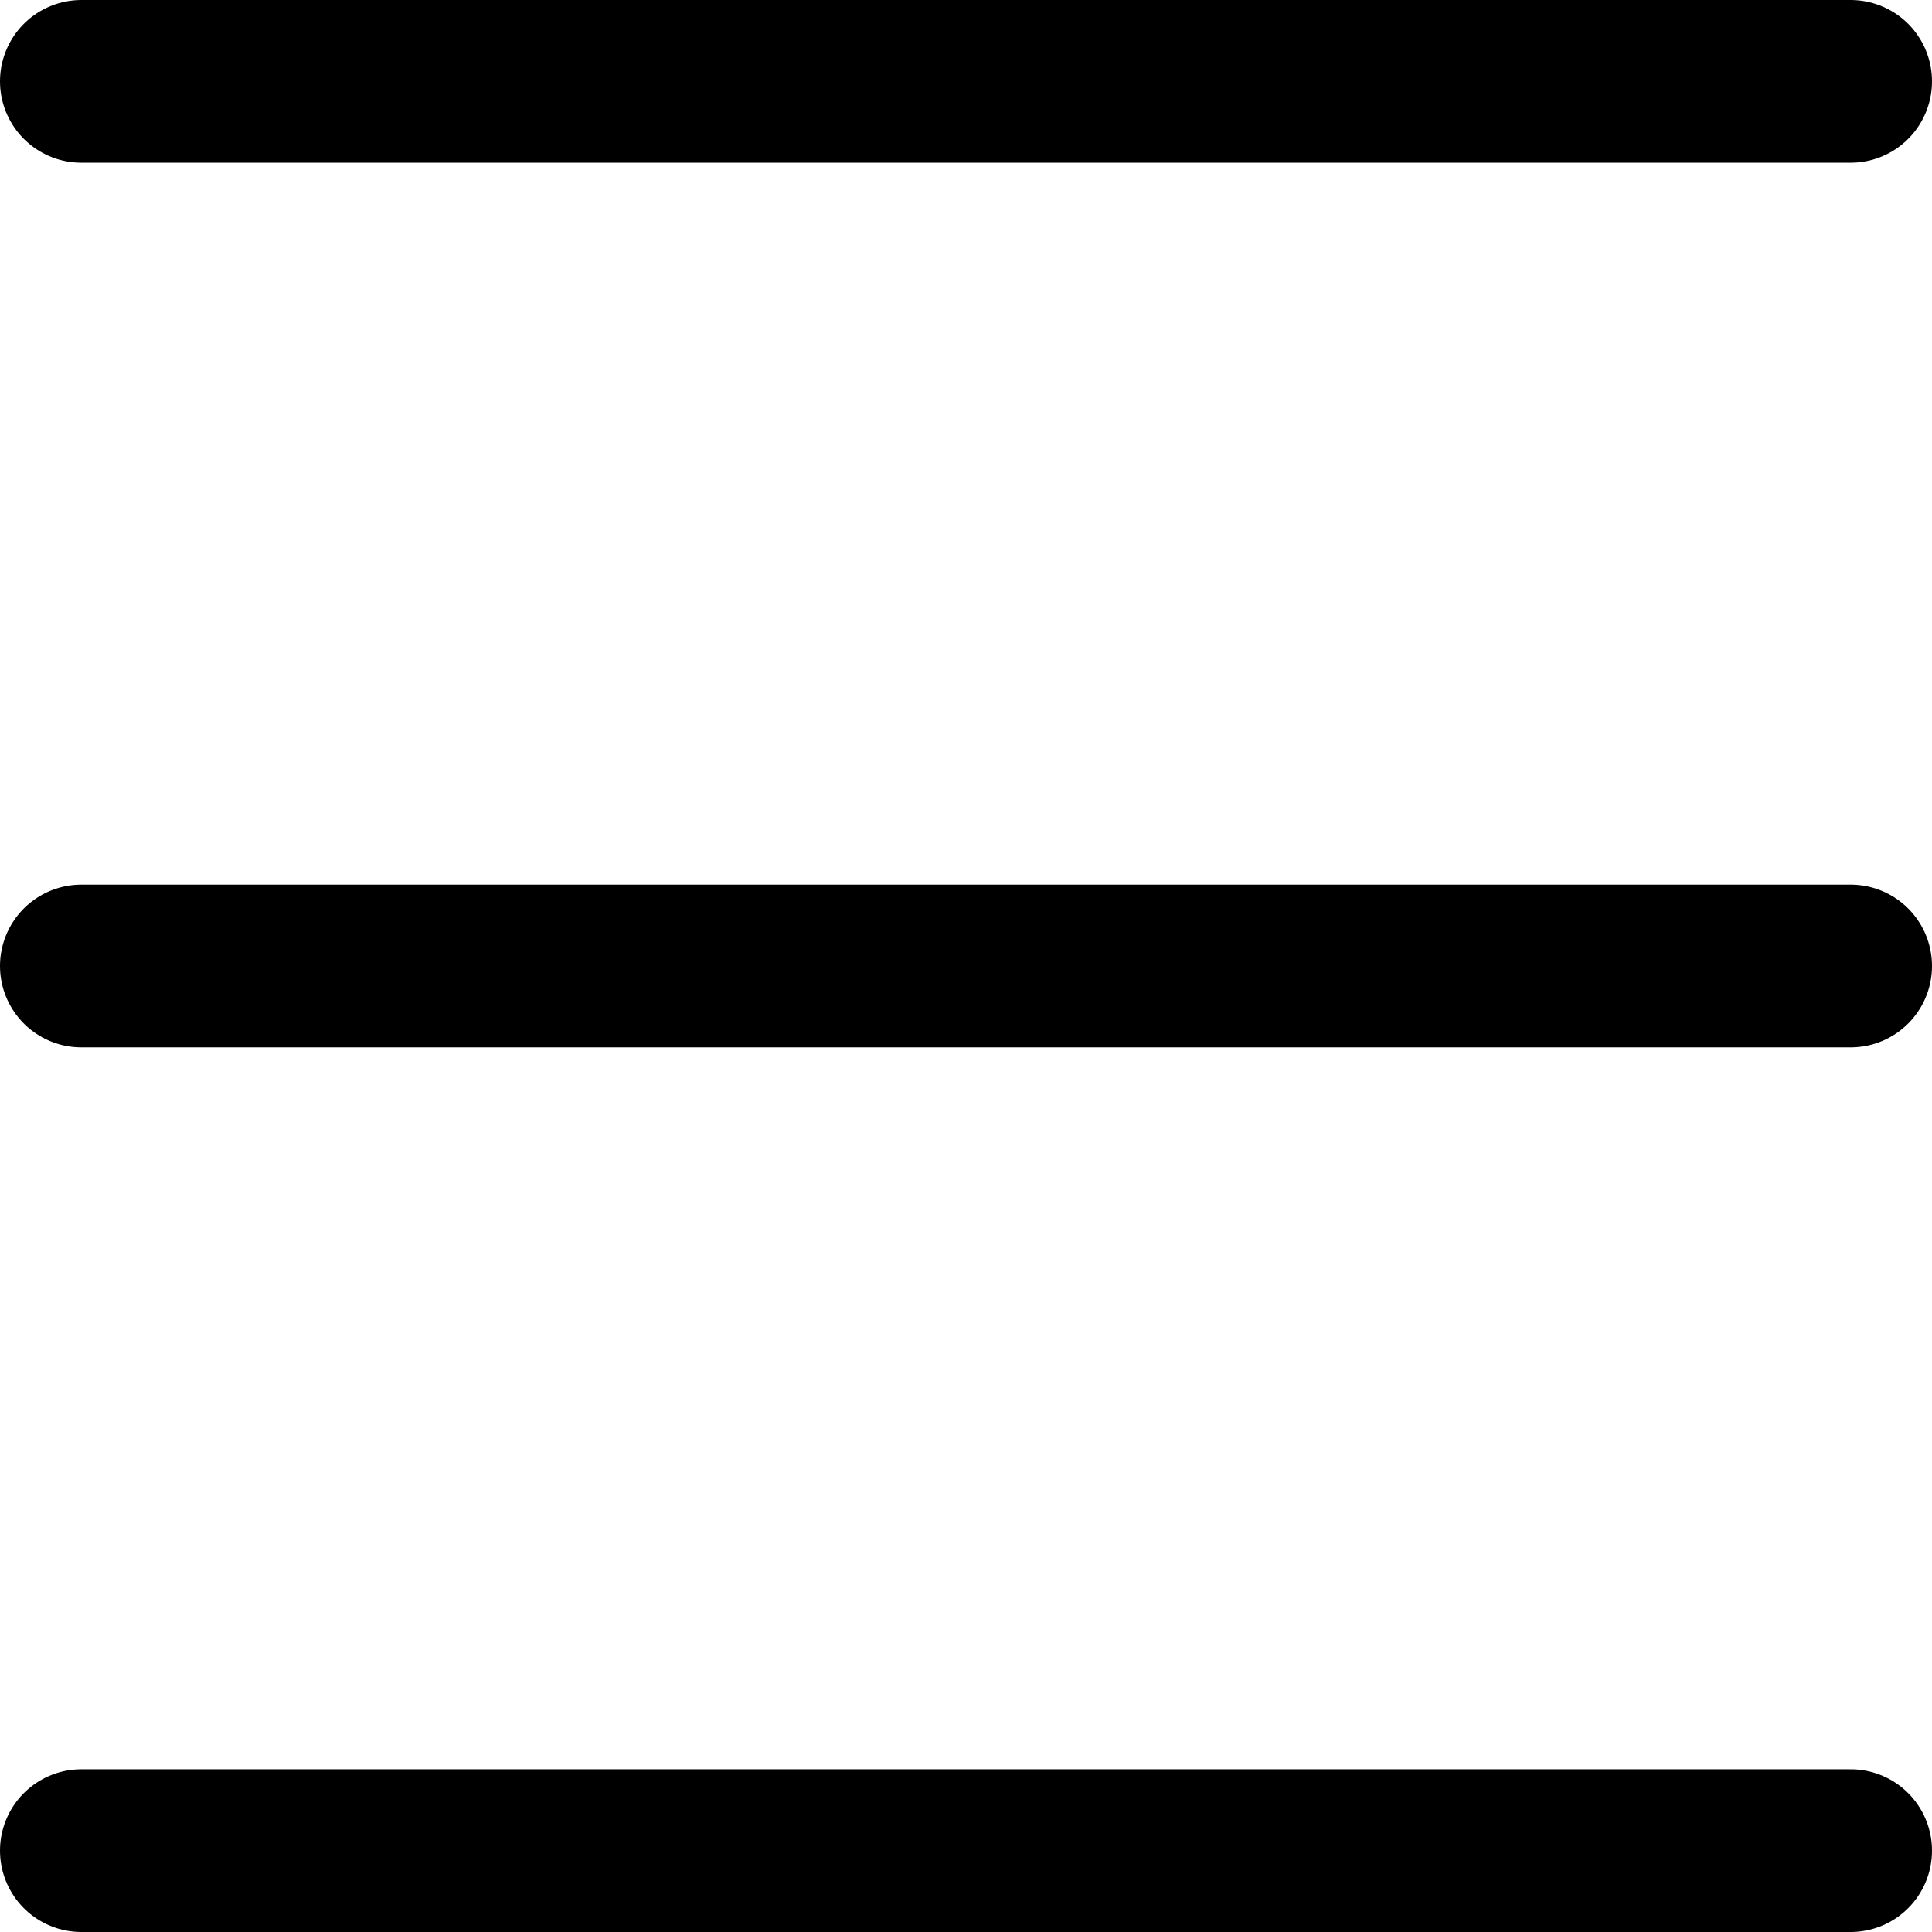
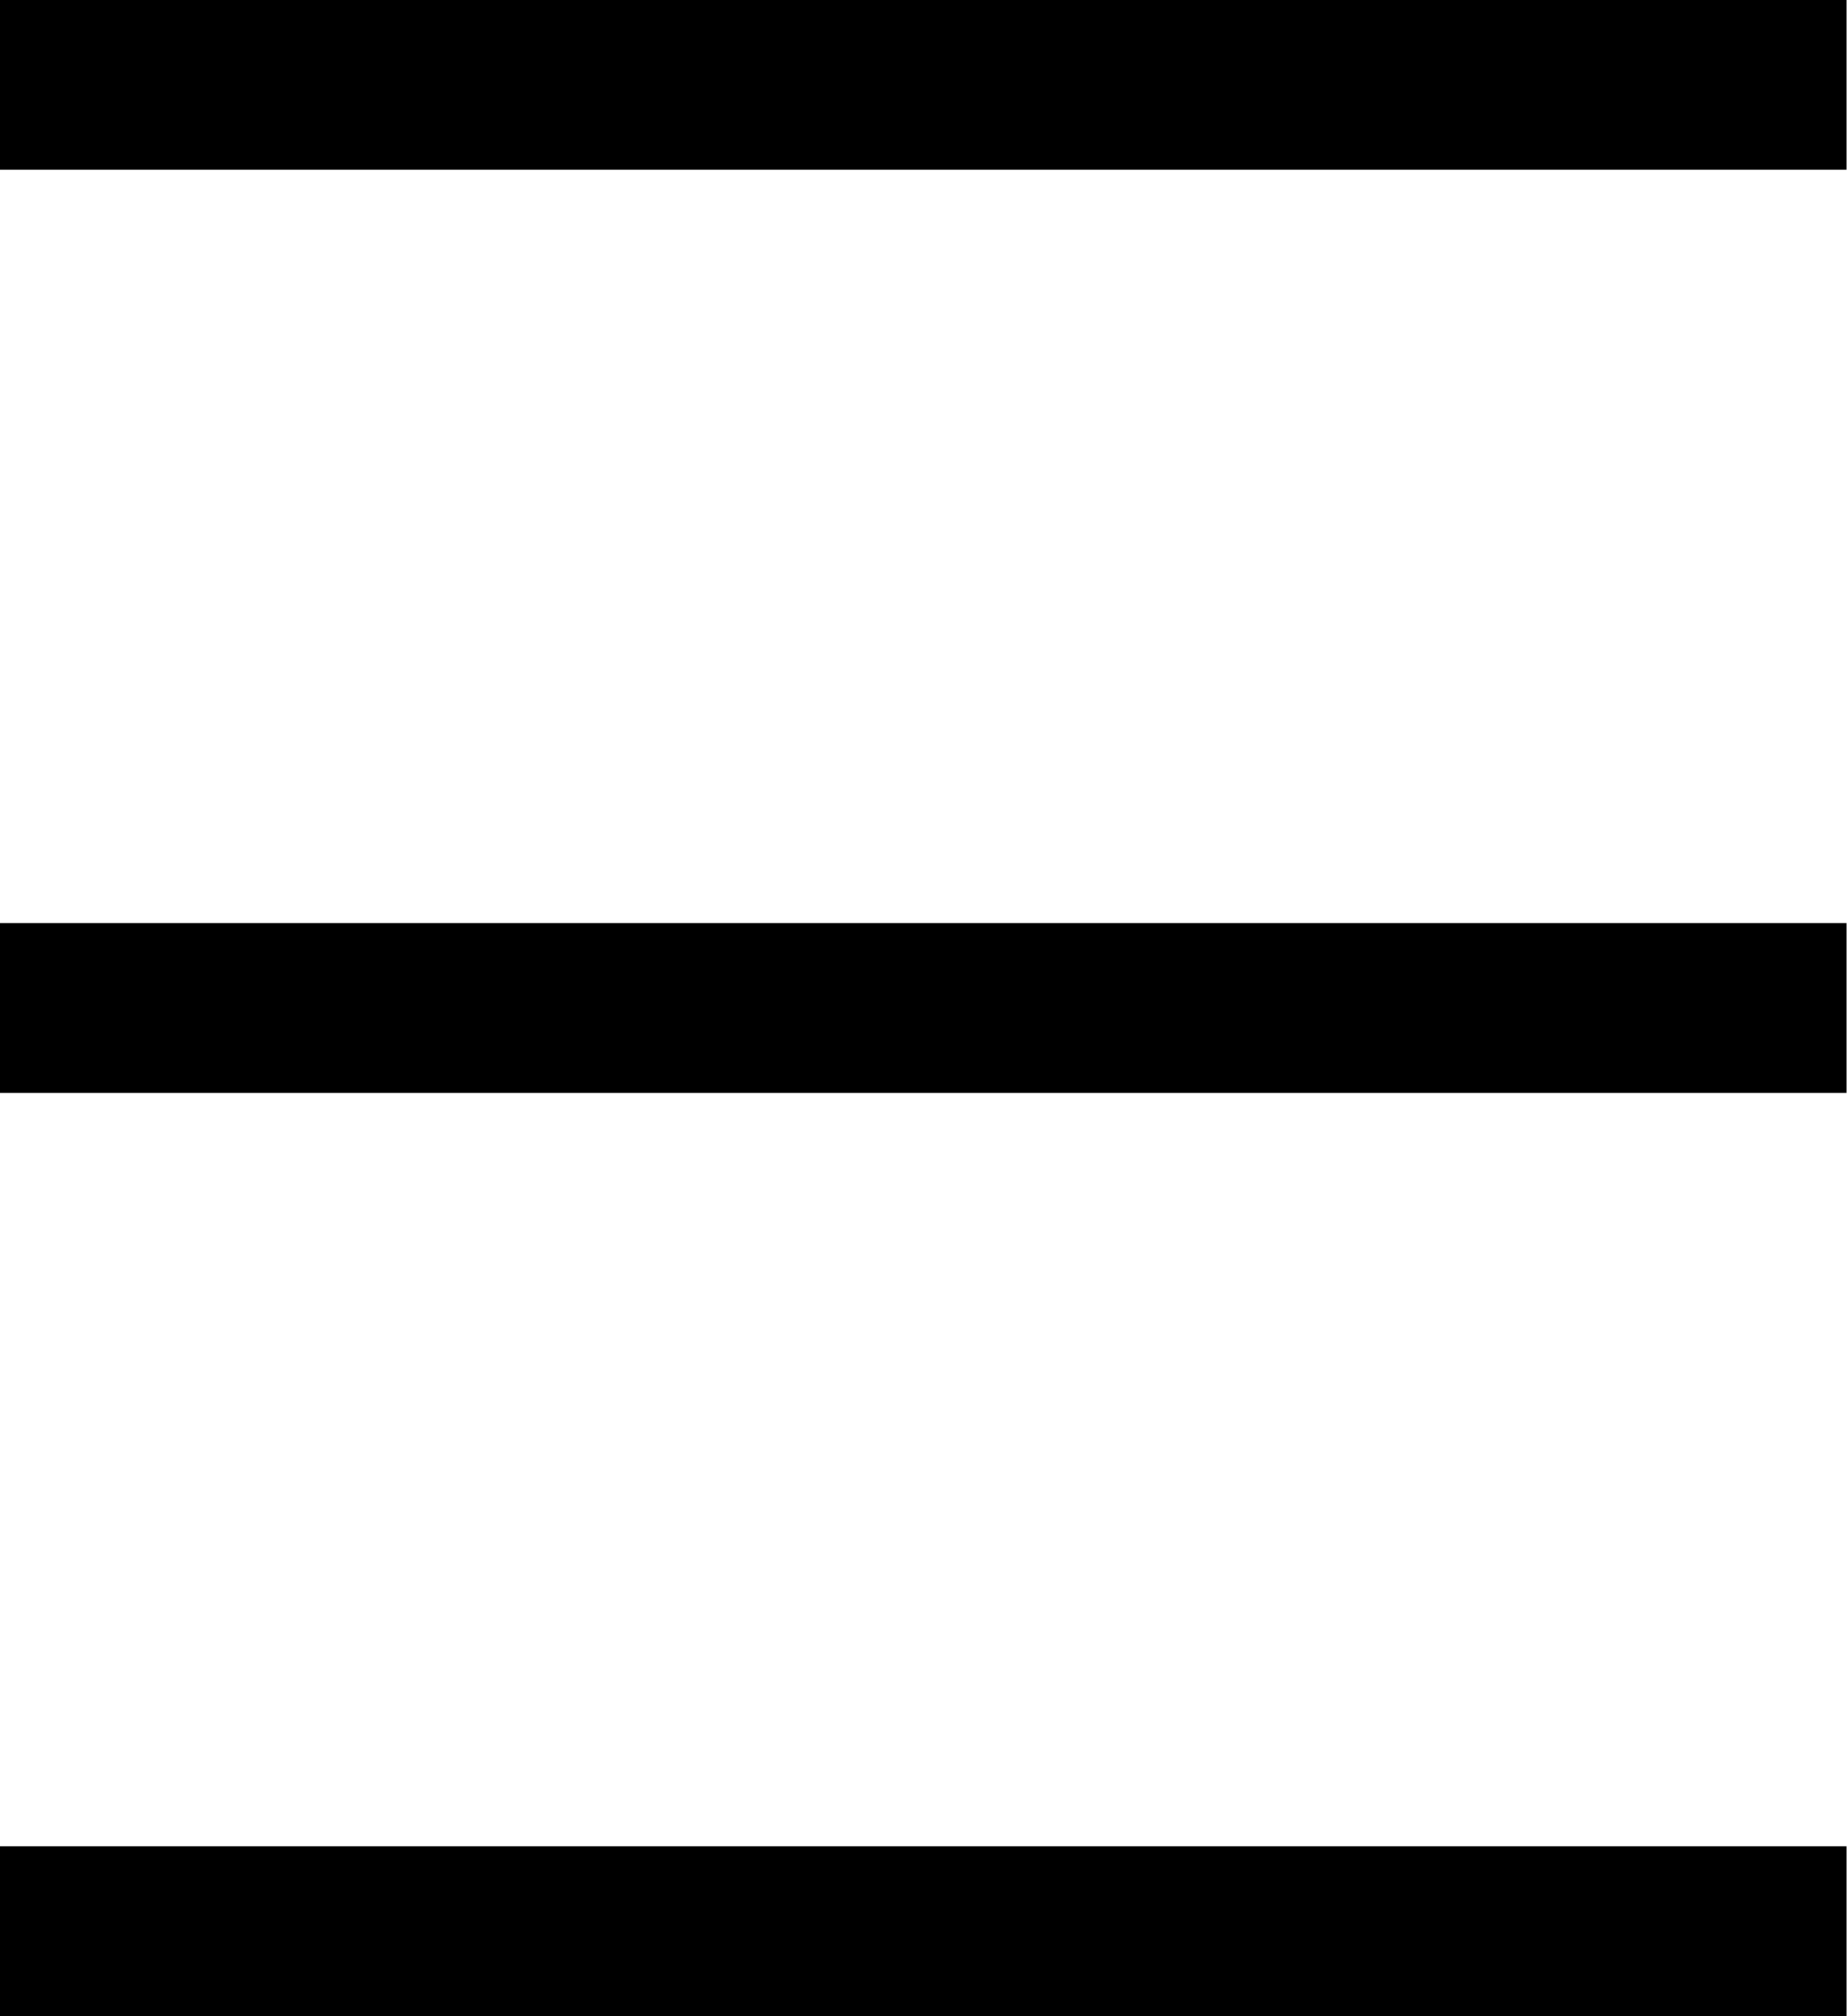
- <svg xmlns="http://www.w3.org/2000/svg" id="Lag_1" data-name="Lag 1" viewBox="0 0 190 190">
+ <svg xmlns="http://www.w3.org/2000/svg" id="Lag_1" data-name="Lag 1" viewBox="0 0 174 190">
  <defs>
-     <style>.cls-1{fill:none;stroke:#000;stroke-linecap:round;stroke-linejoin:round;stroke-width:16px;}</style>
+     <style>.cls-1{fill:none;stroke:#000;stroke-linejoin:round;stroke-width:16px;}</style>
  </defs>
-   <path class="cls-1" d="M738,409H564" transform="translate(-556 -227)" />
-   <path class="cls-1" d="M738,235H564" transform="translate(-556 -227)" />
-   <path class="cls-1" d="M738,322H564" transform="translate(-556 -227)" />
+   <path class="cls-1" d="M738,409H564" transform="translate(-564 -227)" />
+   <path class="cls-1" d="M738,235H564" transform="translate(-564 -227)" />
+   <path class="cls-1" d="M738,322H564" transform="translate(-564 -227)" />
</svg>
